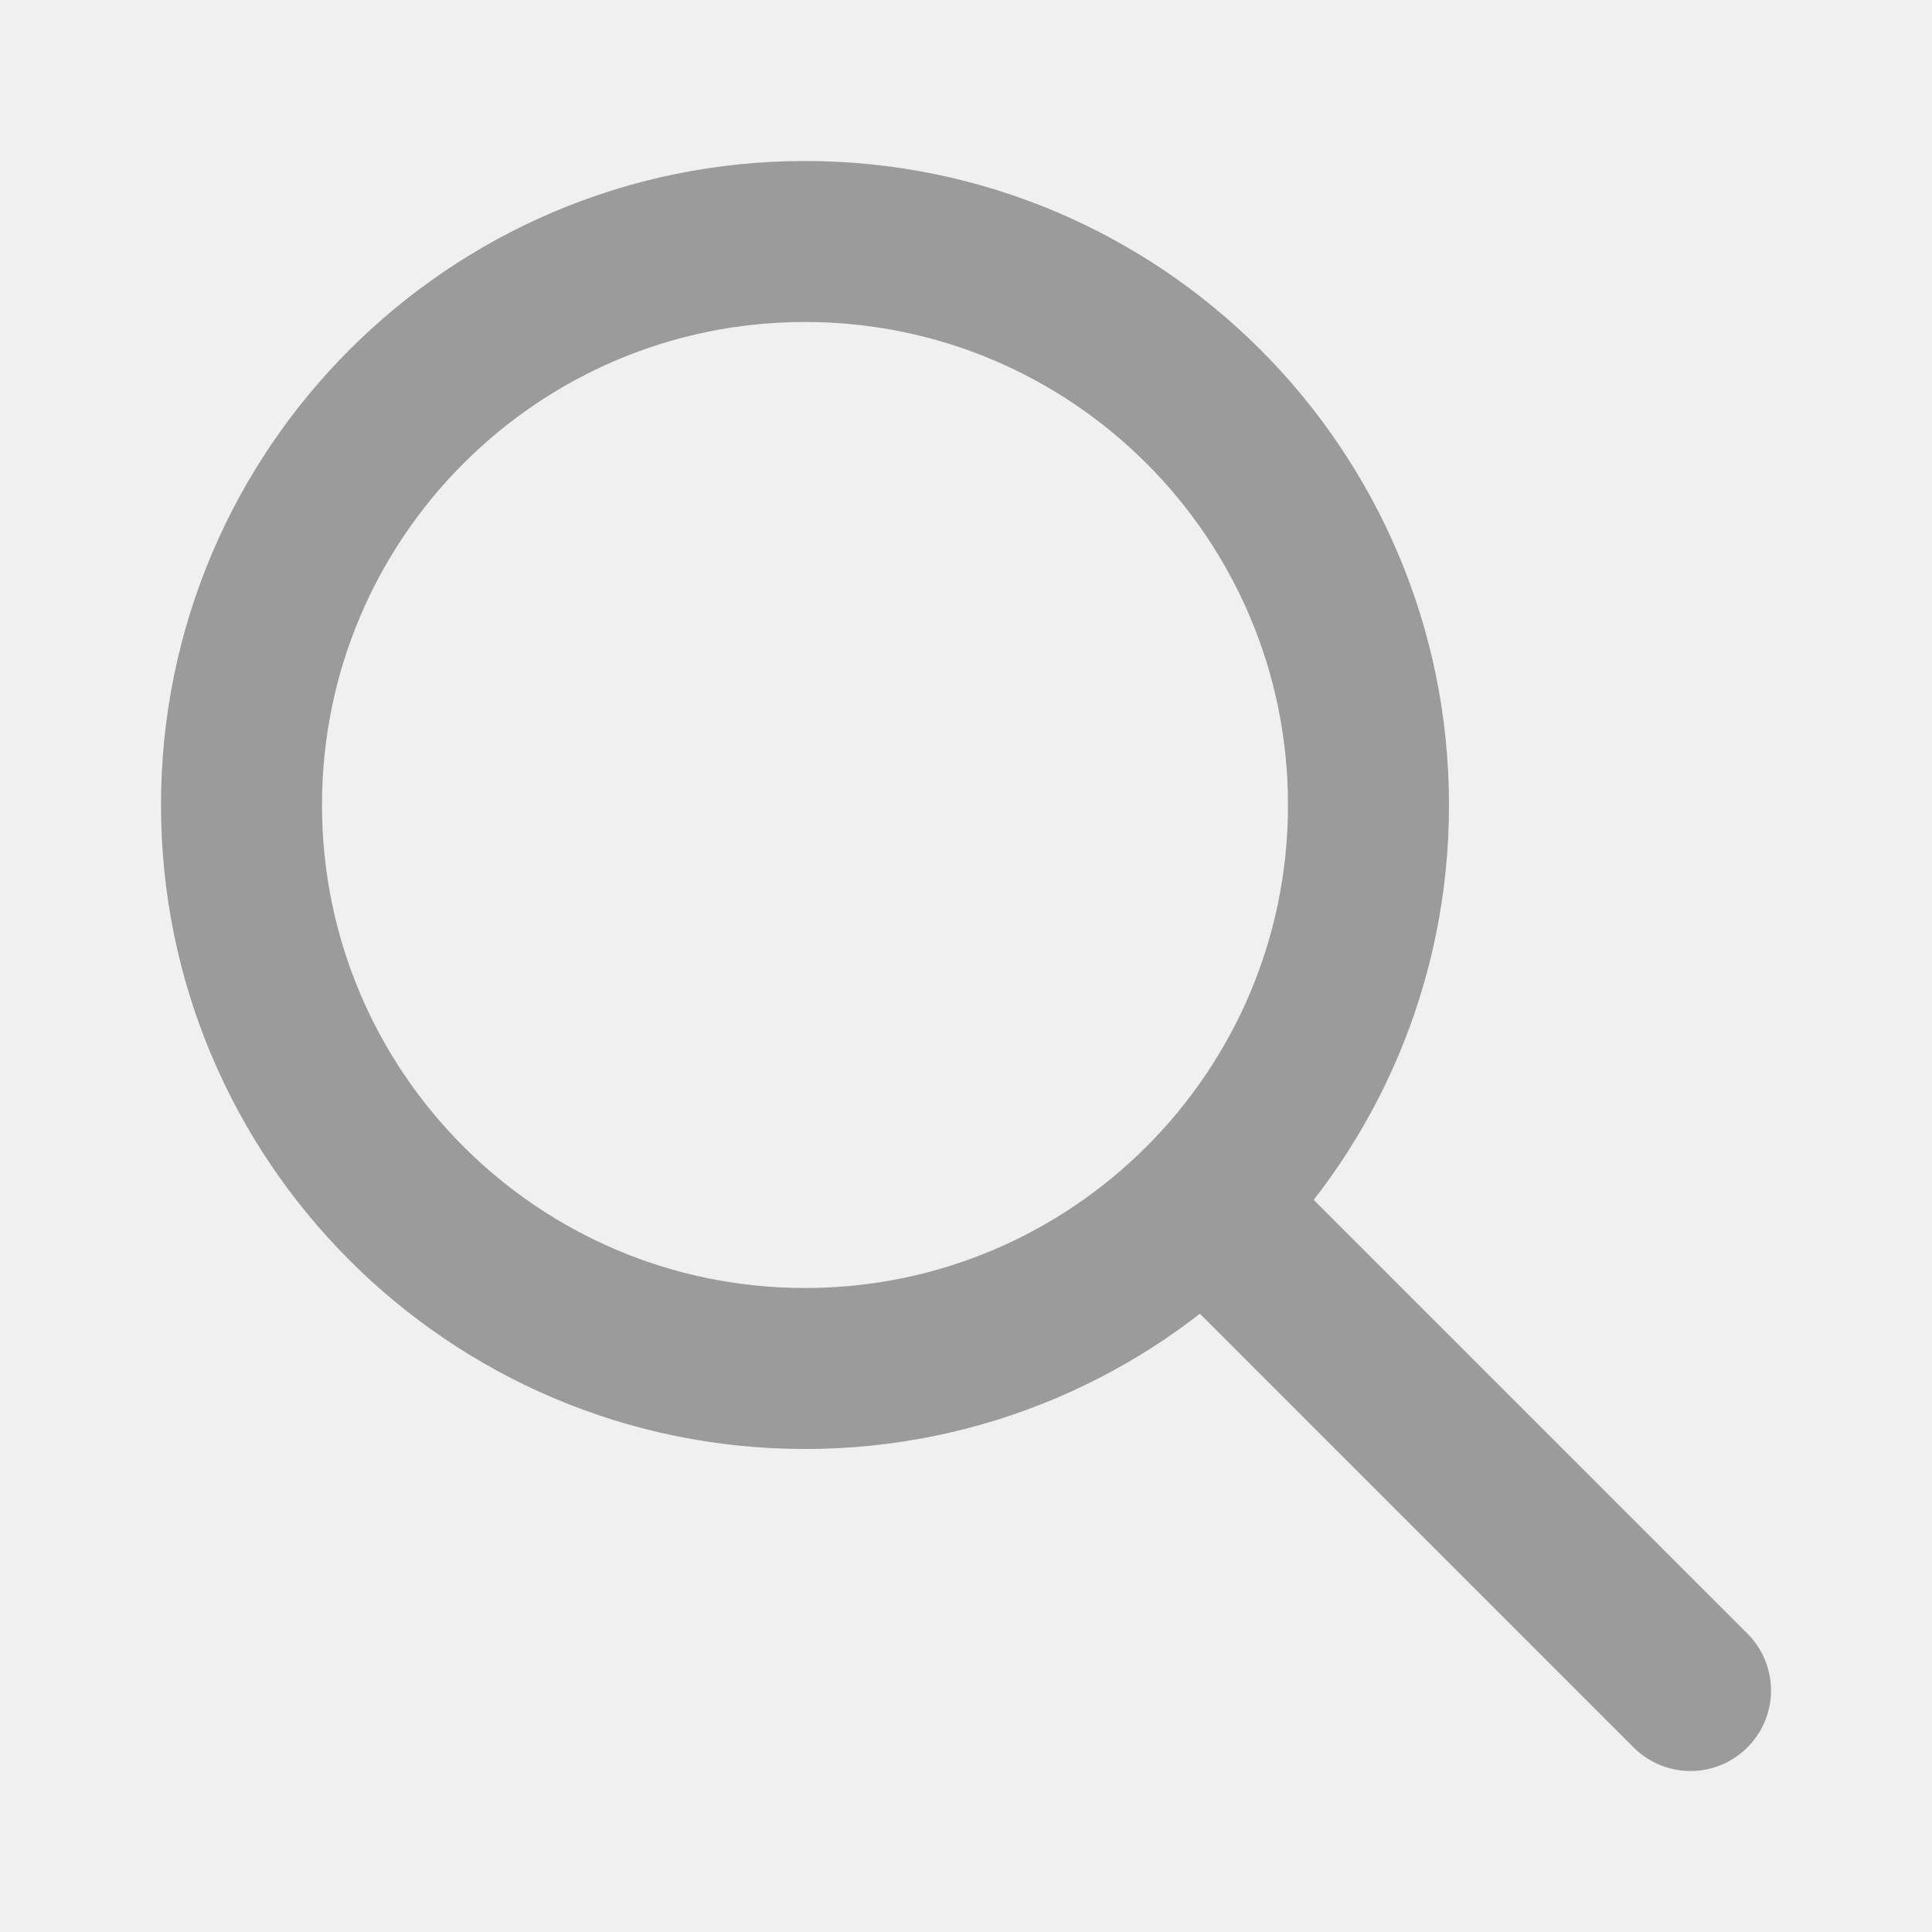
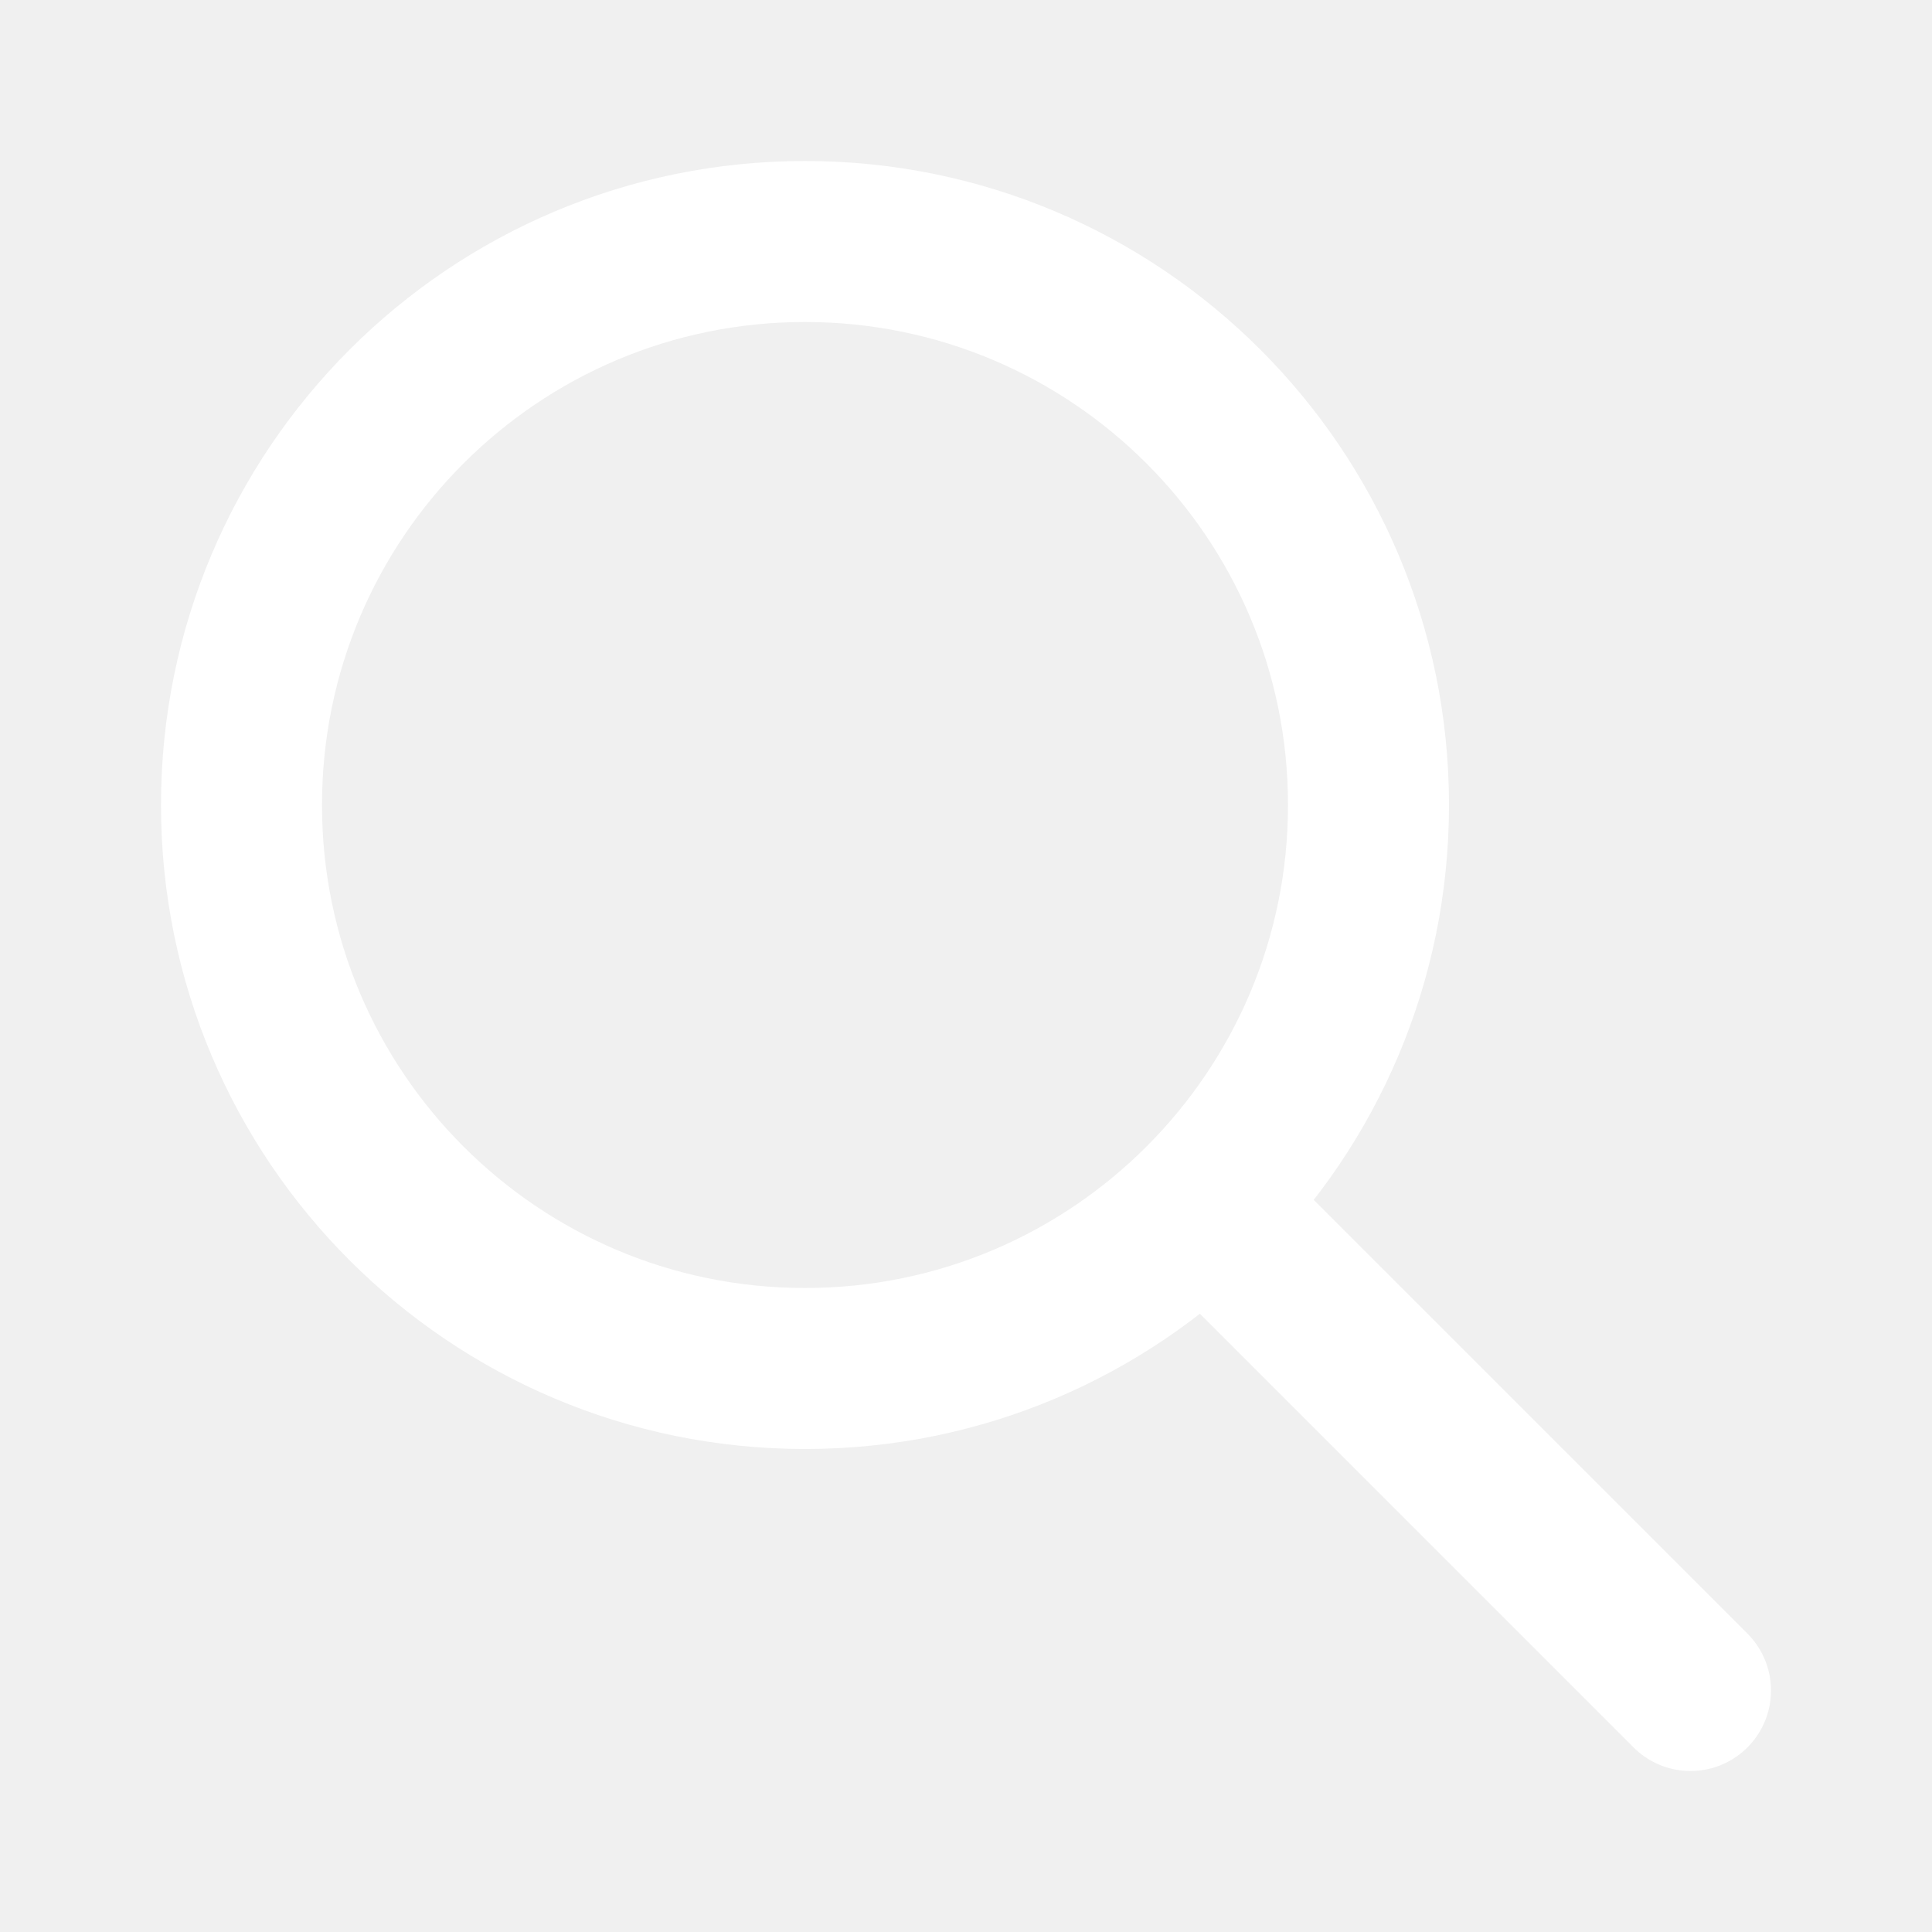
<svg xmlns="http://www.w3.org/2000/svg" width="800px" height="800px" viewBox="0 0 24 24" fill="none">
  <g id="Interface / Search_Magnifying_Glass">
-     <path id="Vector" d="M15 15L21 21M10 17C6.134 17 3 13.866 3 10C3 6.134 6.134 3 10 3C13.866 3 17 6.134 17 10C17 13.866 13.866 17 10 17Z" stroke="#9b9b9b" stroke-width="2" stroke-linecap="round" stroke-linejoin="round" />
+     <path id="Vector" d="M15 15L21 21M10 17C6.134 17 3 13.866 3 10C3 6.134 6.134 3 10 3C13.866 3 17 6.134 17 10C17 13.866 13.866 17 10 17Z" stroke="#ffffff" stroke-width="2" stroke-linecap="round" stroke-linejoin="round" />
  </g>
</svg>
